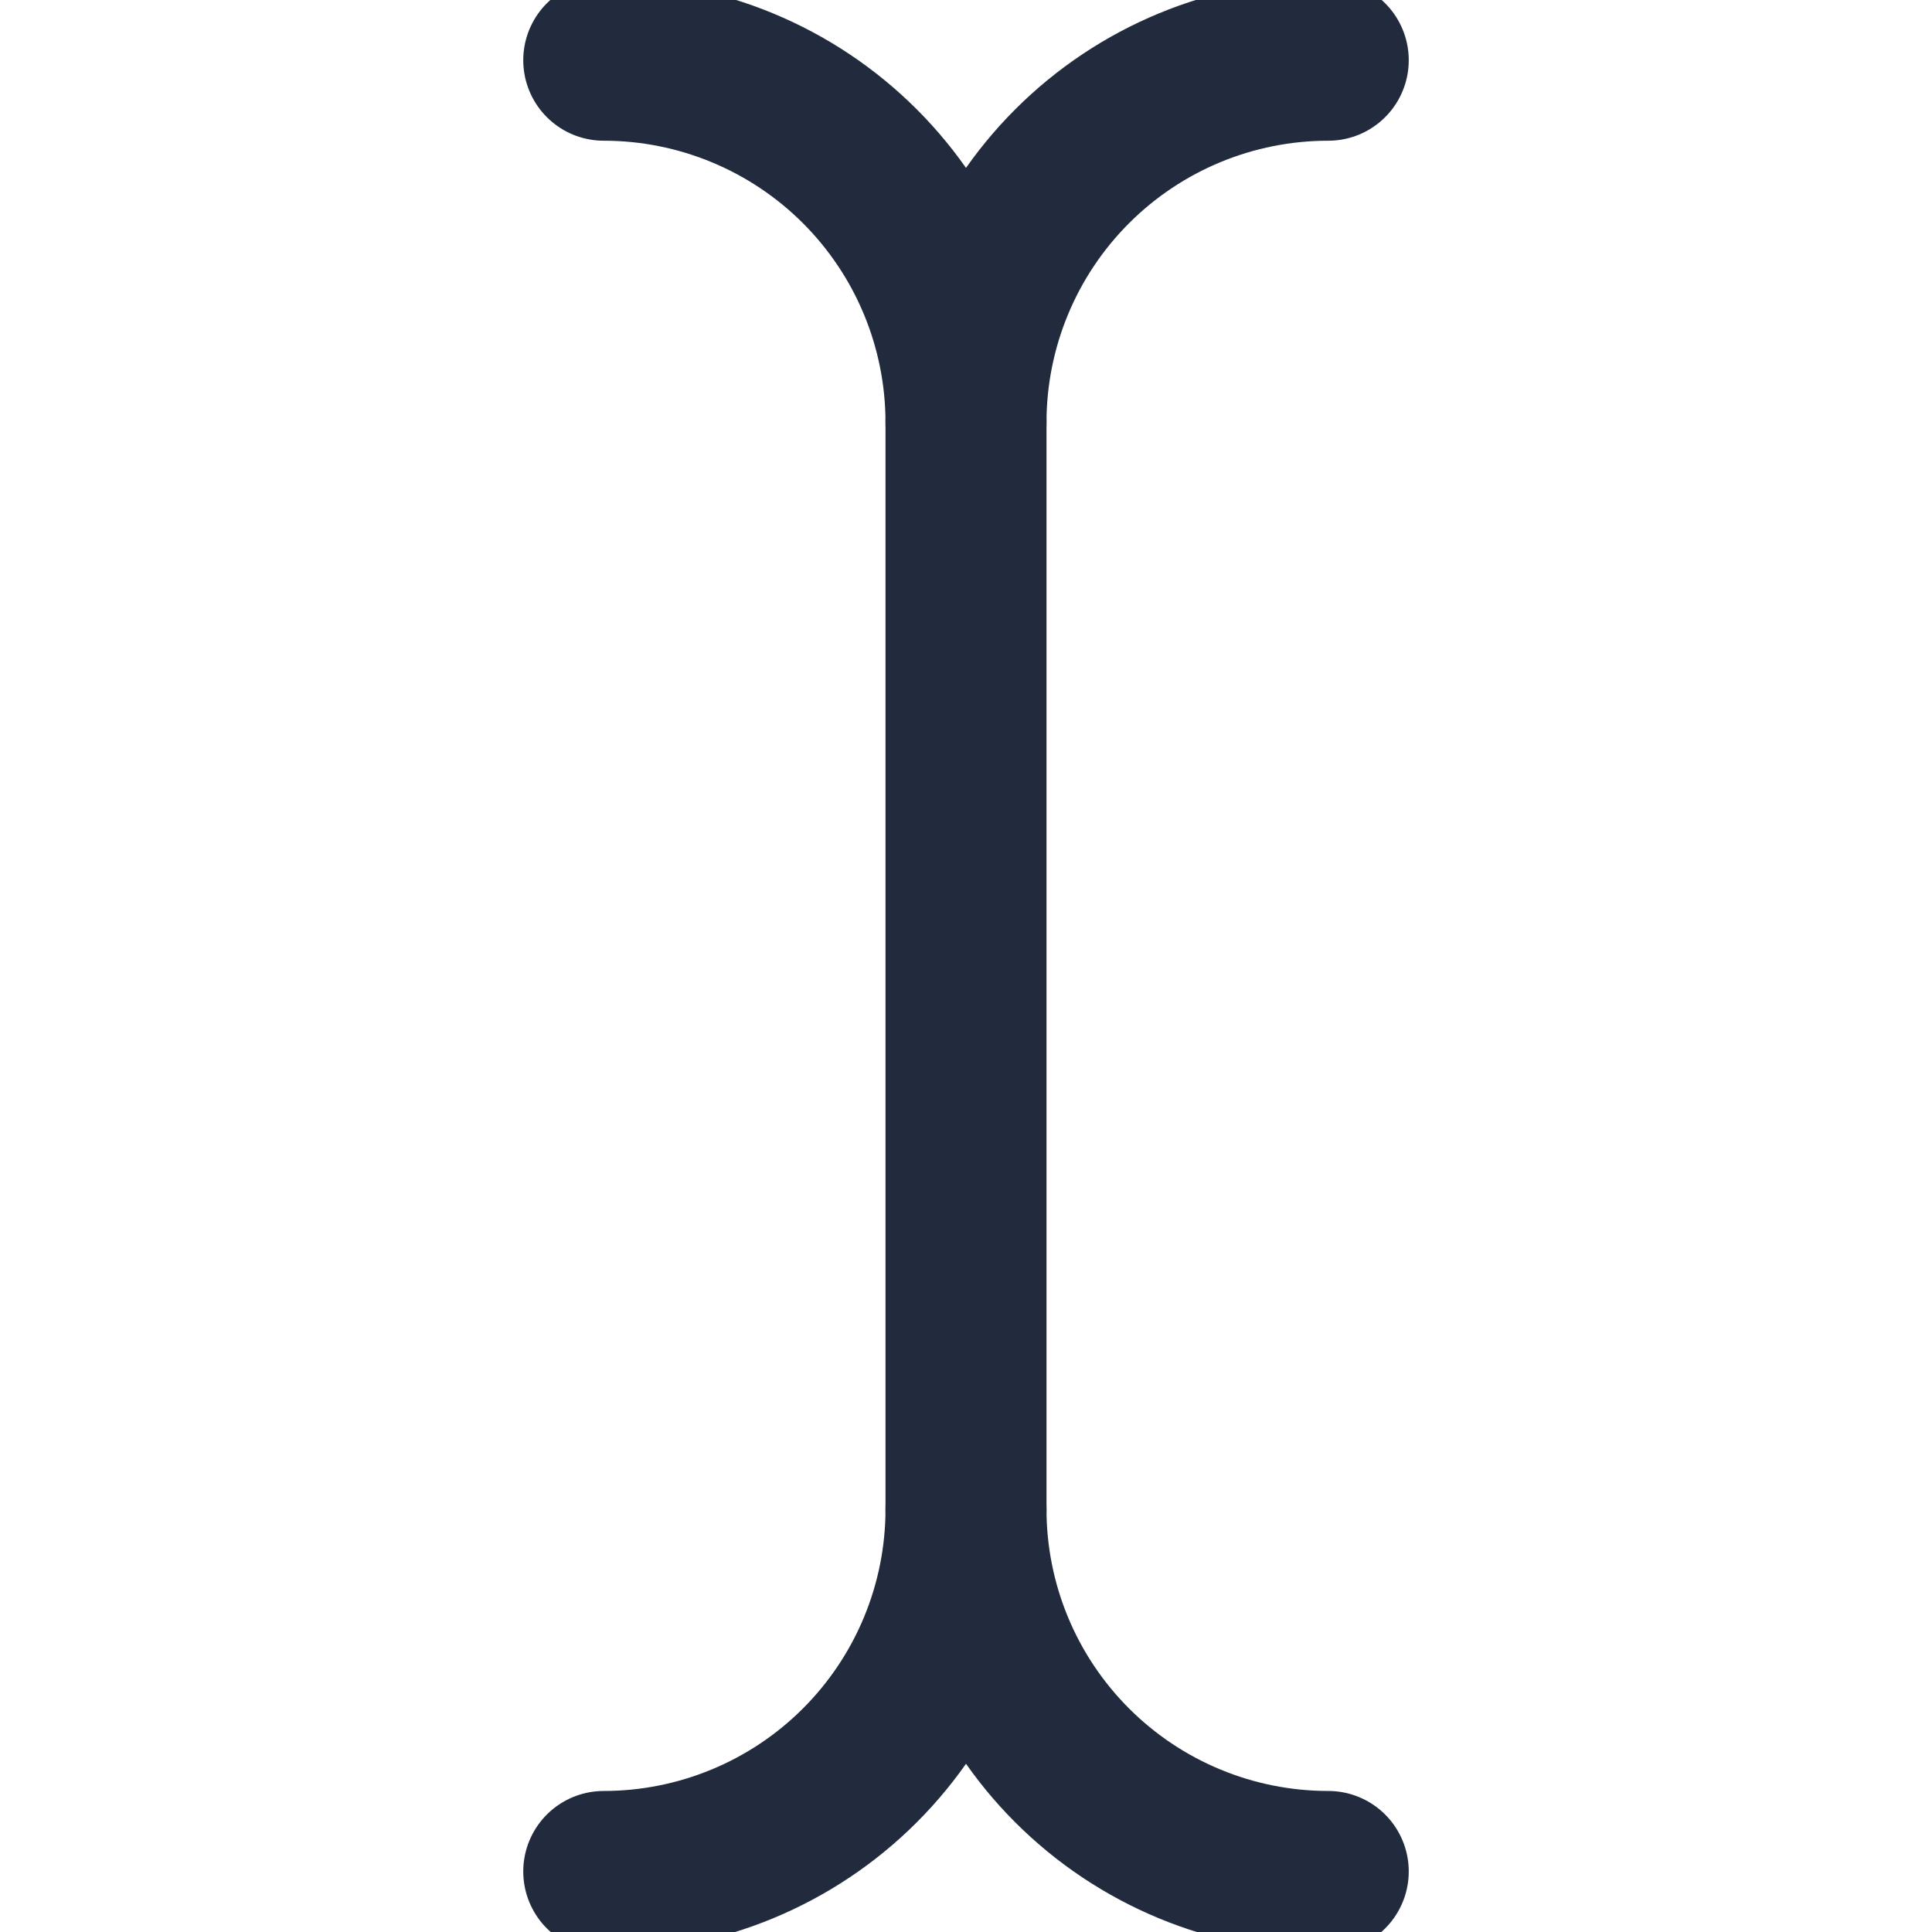
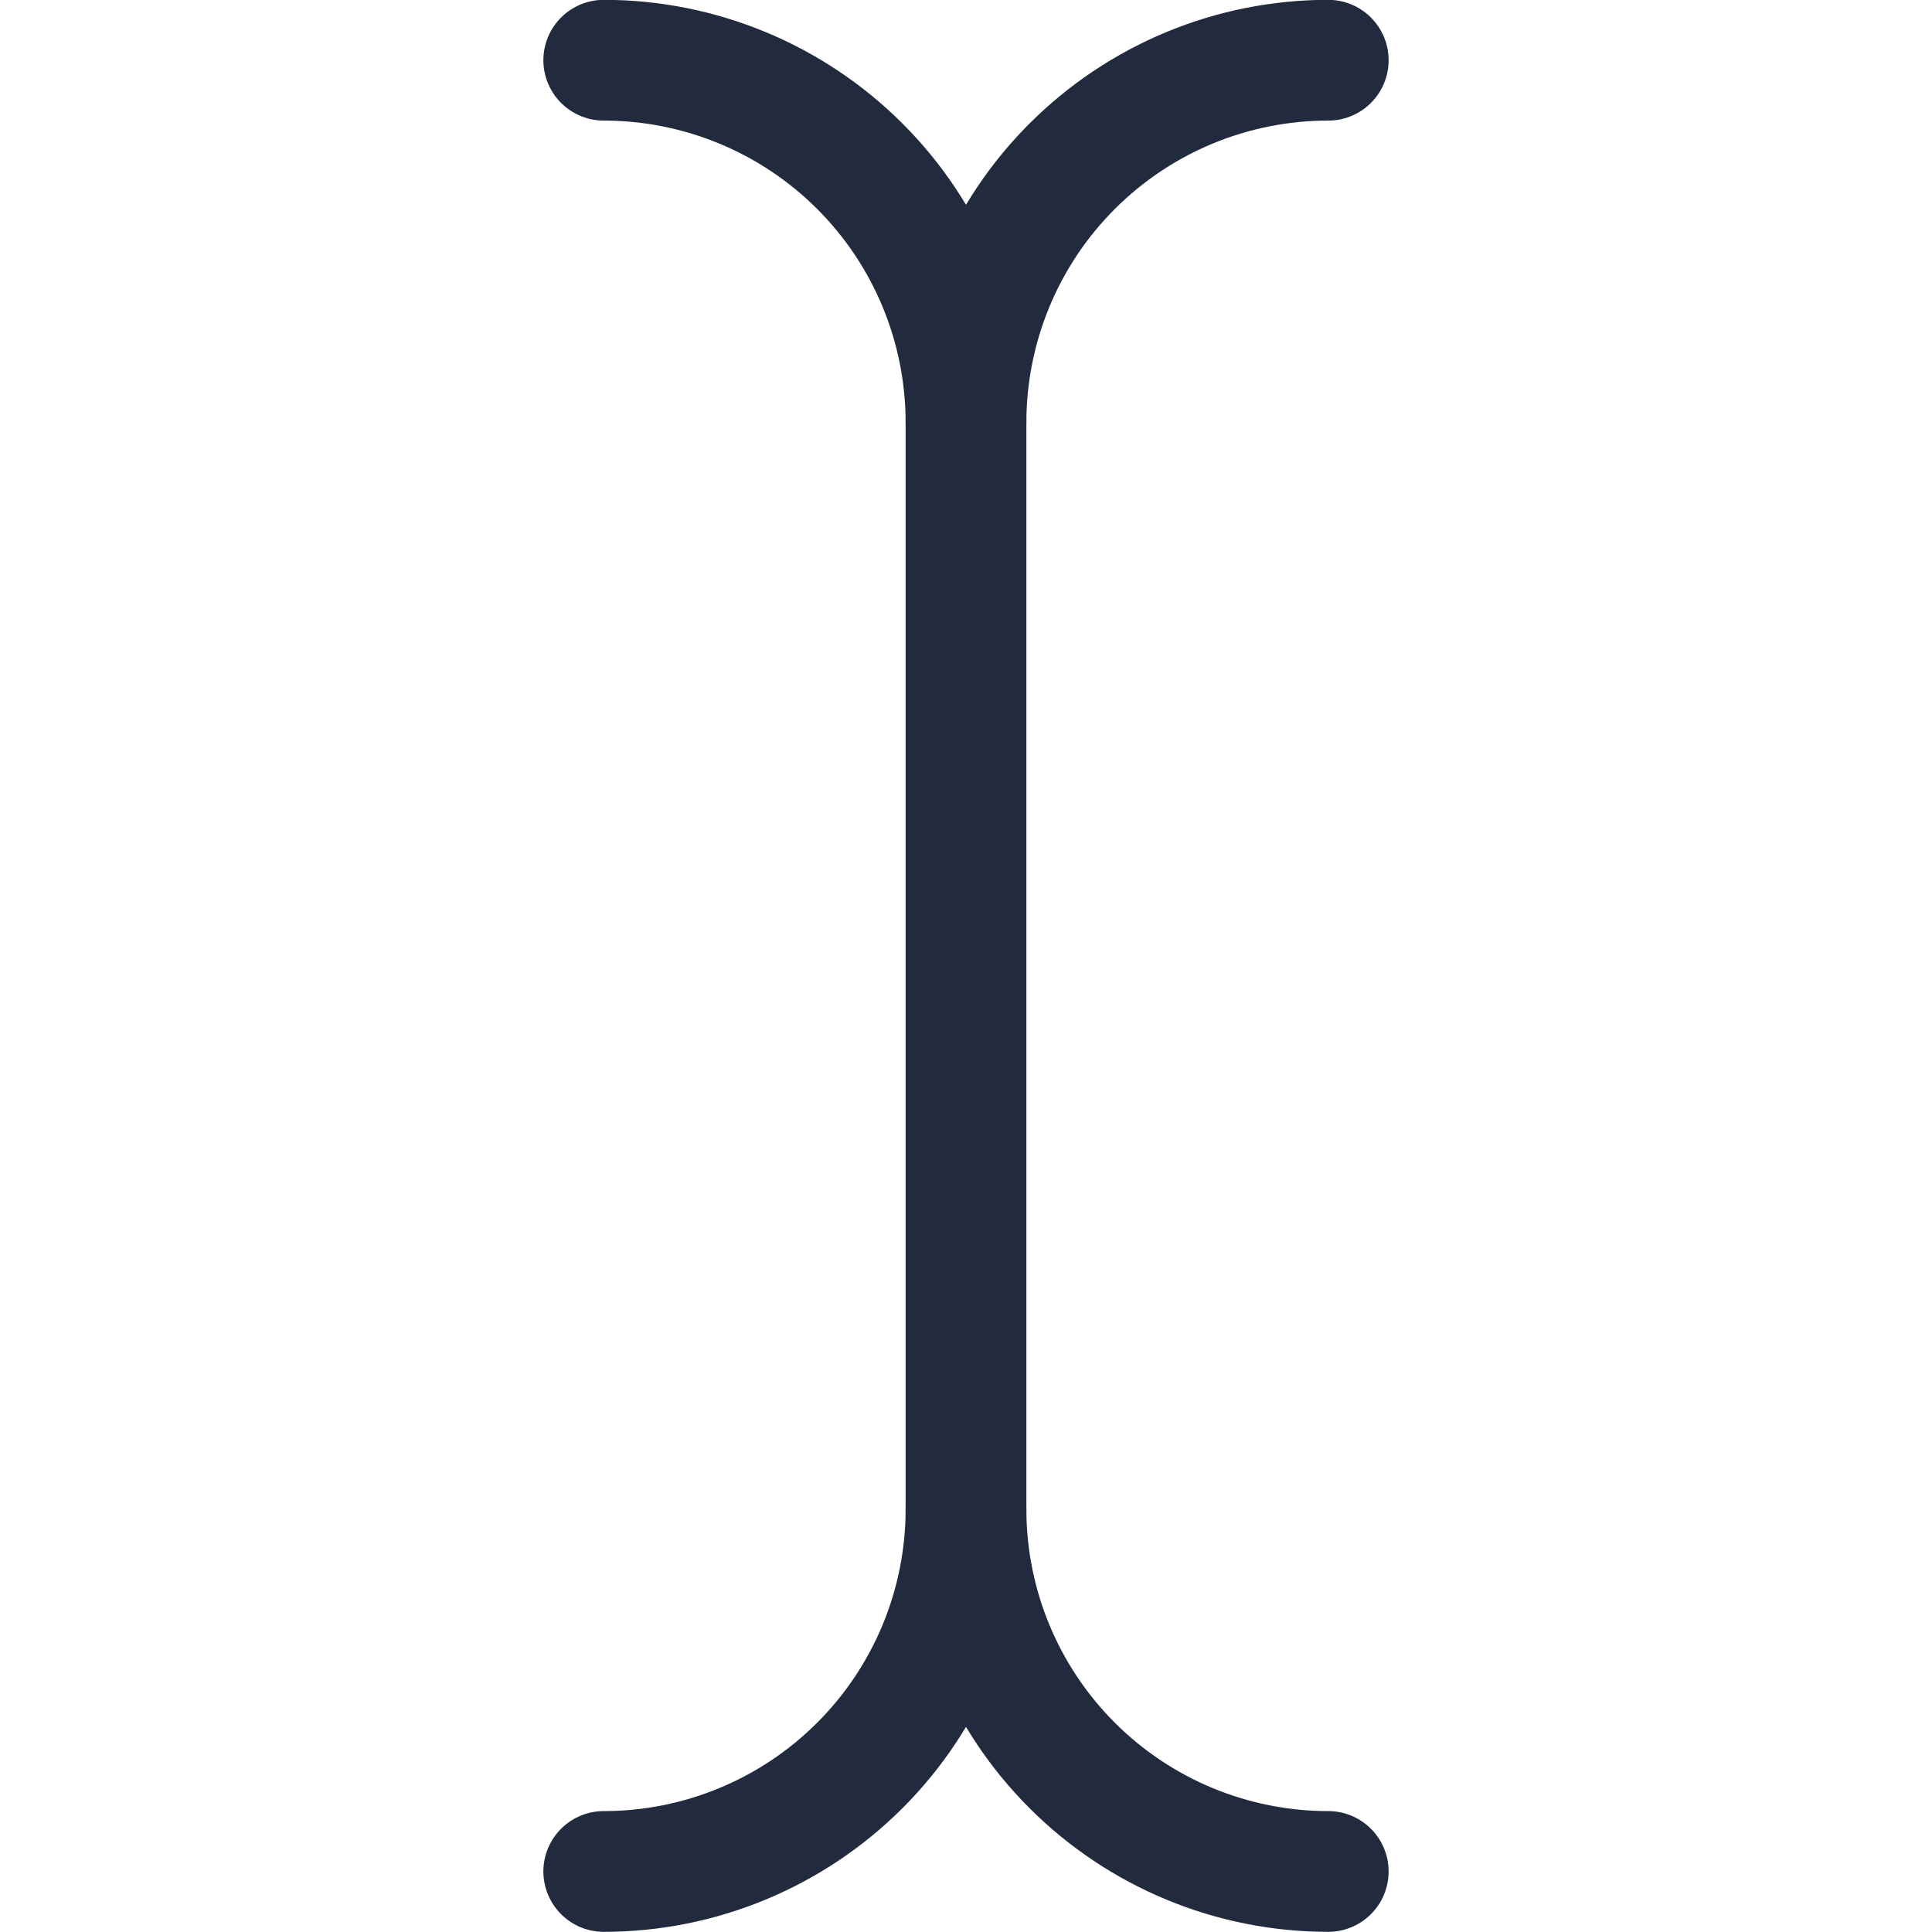
<svg xmlns="http://www.w3.org/2000/svg" width="24" height="24" viewBox="0 0 24 24" fill="none">
-   <path d="M12 18.748V5.248" stroke="#212B3D" stroke-width="2" stroke-linecap="round" stroke-linejoin="round" />
-   <path d="M7.5 23.248C8.693 23.248 9.838 22.774 10.682 21.93C11.526 21.086 12 19.942 12 18.748C12 19.942 12.474 21.086 13.318 21.93C14.162 22.774 15.306 23.248 16.5 23.248" stroke="#212B3D" stroke-width="2" stroke-linecap="round" stroke-linejoin="round" />
-   <path d="M7.5 0.748C8.693 0.748 9.838 1.222 10.682 2.066C11.526 2.91 12 4.055 12 5.248C12 4.055 12.474 2.91 13.318 2.066C14.162 1.222 15.306 0.748 16.5 0.748" stroke="#212B3D" stroke-width="2" stroke-linecap="round" stroke-linejoin="round" />
+   <path d="M12 18.748V5.248" stroke="#212B3D" stroke-width="1.5" stroke-linecap="round" stroke-linejoin="round" />
+   <path d="M7.5 23.248C8.693 23.248 9.838 22.774 10.682 21.93C11.526 21.086 12 19.942 12 18.748C12 19.942 12.474 21.086 13.318 21.93C14.162 22.774 15.306 23.248 16.5 23.248" stroke="#212B3D" stroke-width="1.5" stroke-linecap="round" stroke-linejoin="round" />
+   <path d="M7.5 0.748C8.693 0.748 9.838 1.222 10.682 2.066C11.526 2.91 12 4.055 12 5.248C12 4.055 12.474 2.91 13.318 2.066C14.162 1.222 15.306 0.748 16.5 0.748" stroke="#212B3D" stroke-width="1.5" stroke-linecap="round" stroke-linejoin="round" />
</svg>
